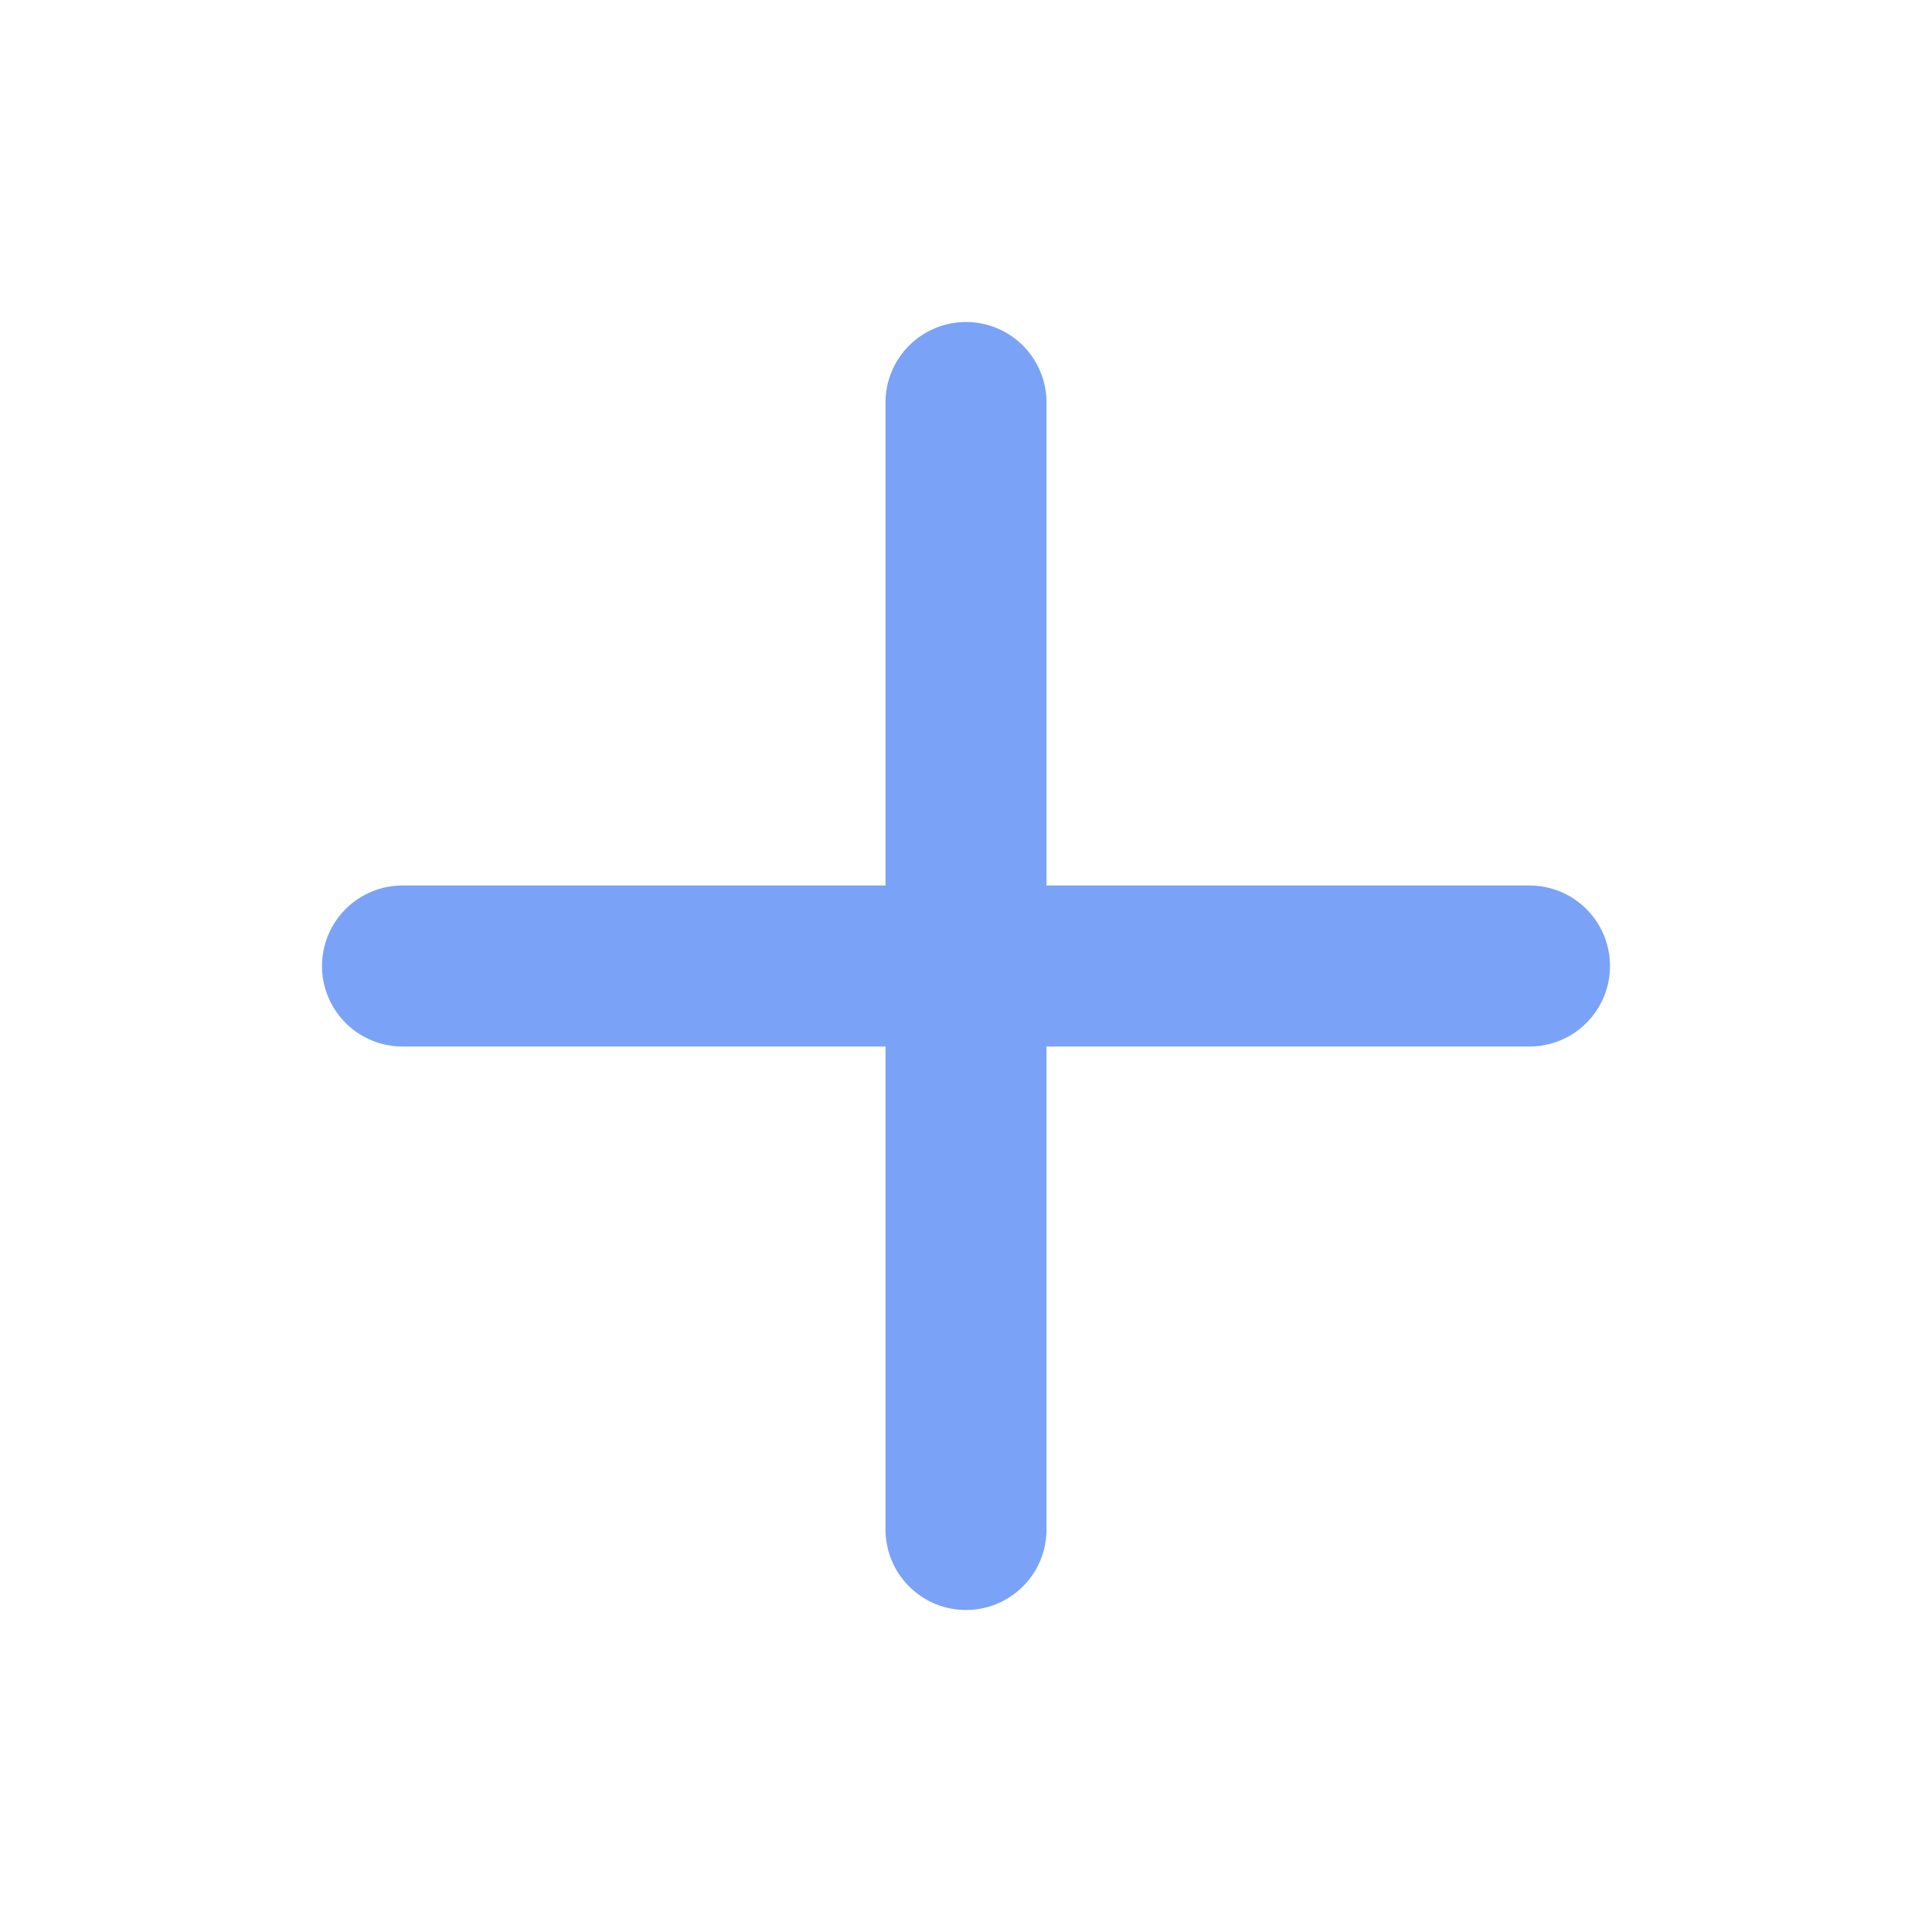
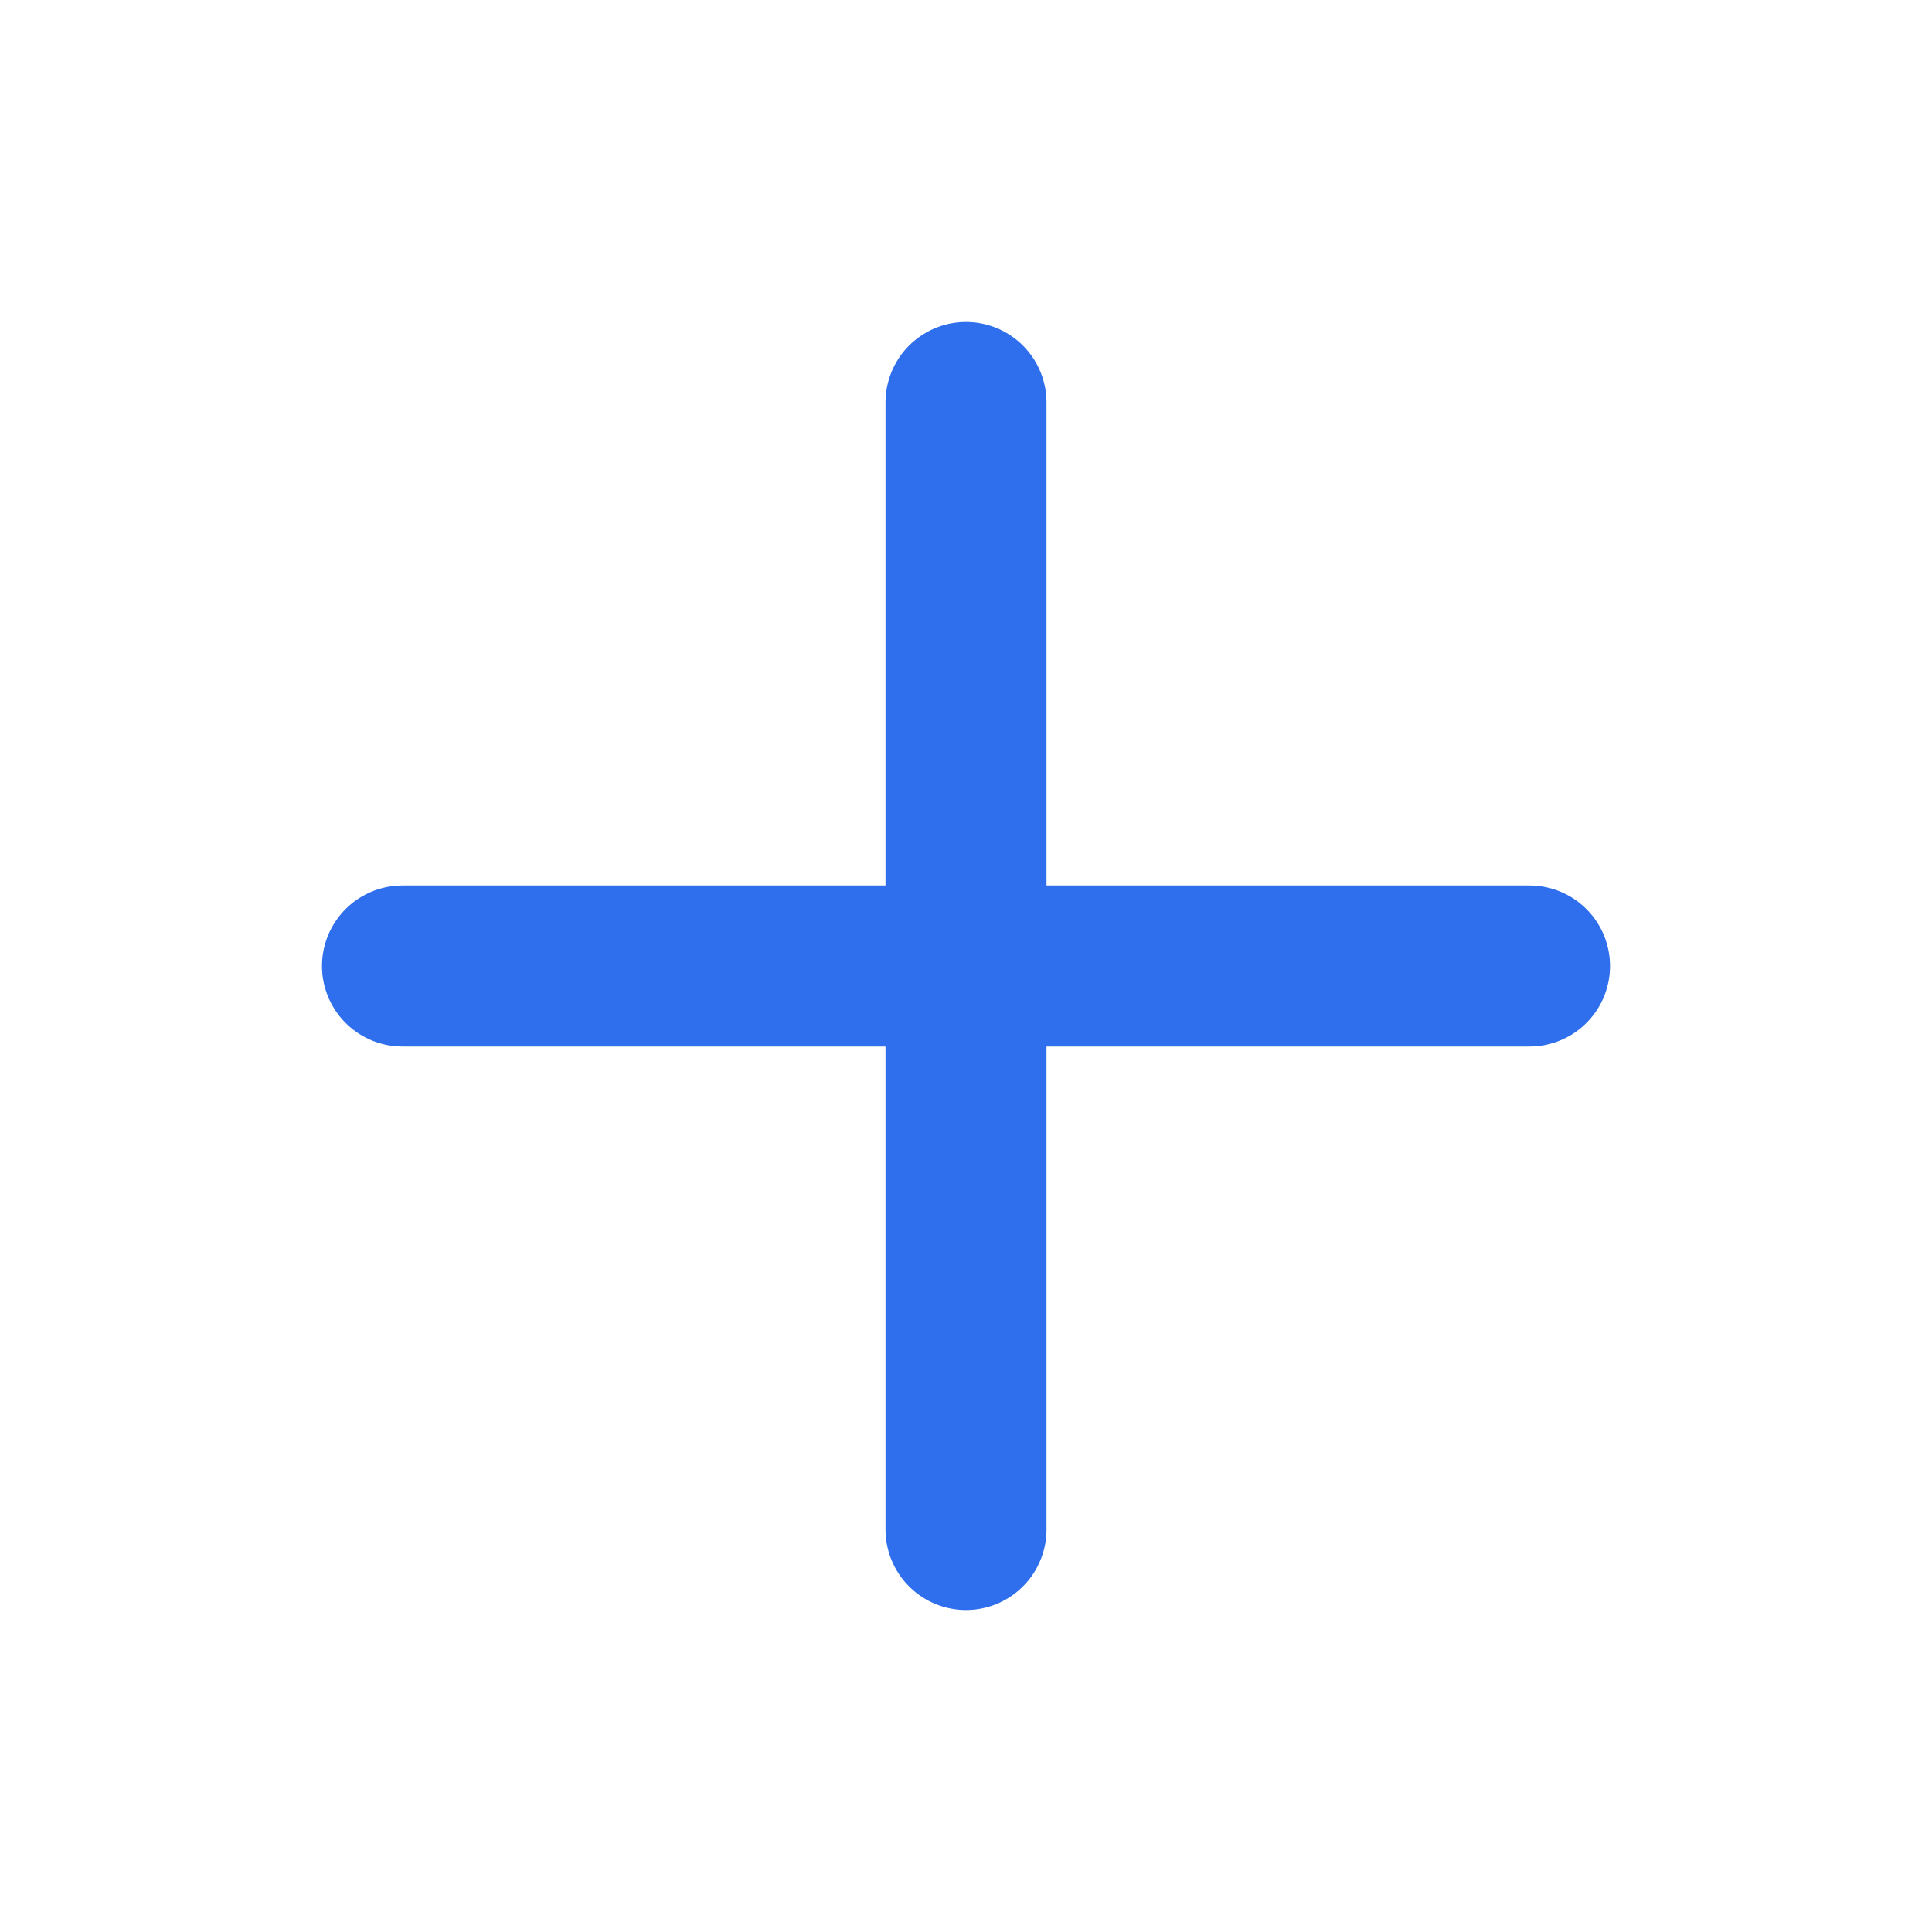
- <svg xmlns="http://www.w3.org/2000/svg" width="24" height="24" viewBox="0 0 24 24" fill="none" stroke="#7aa2f7" stroke-width="2" stroke-linecap="round" stroke-linejoin="round">
+ <svg xmlns="http://www.w3.org/2000/svg" width="24" height="24" viewBox="0 0 24 24" fill="none" stroke="#2f6fed" stroke-width="2" stroke-linecap="round" stroke-linejoin="round">
  <line x1="12" y1="5" x2="12" y2="19" />
  <line x1="5" y1="12" x2="19" y2="12" />
</svg>
